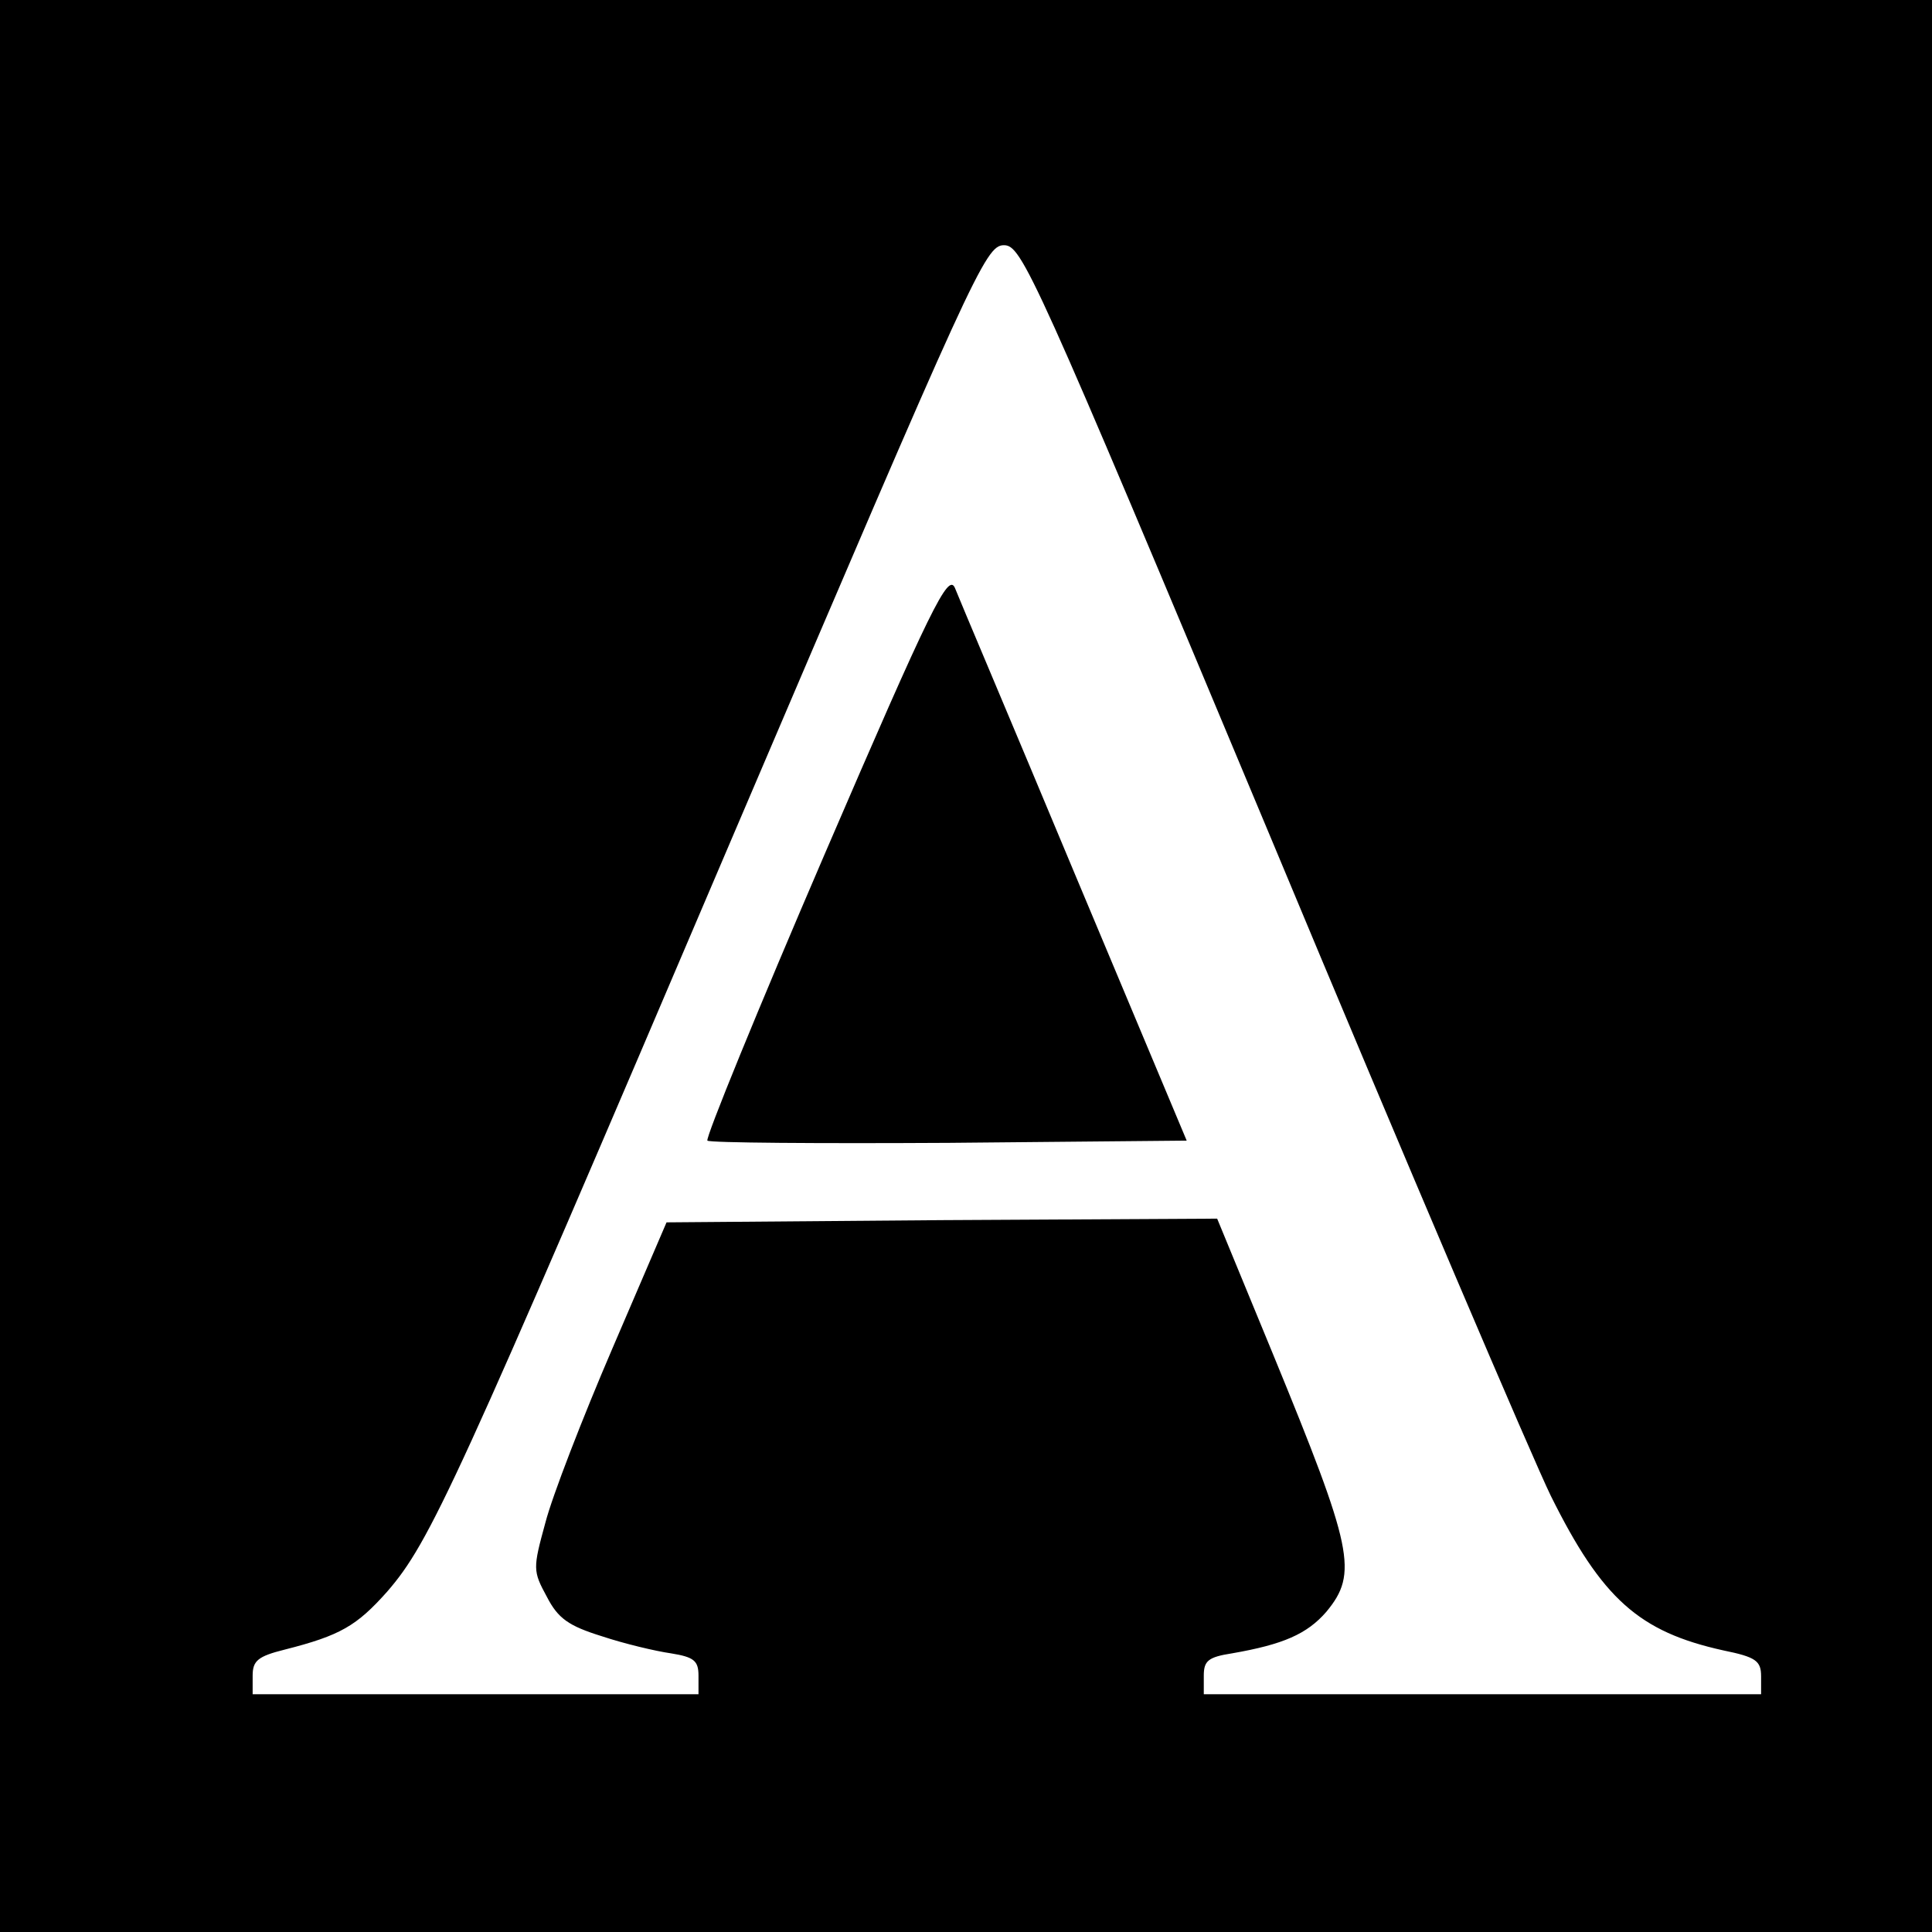
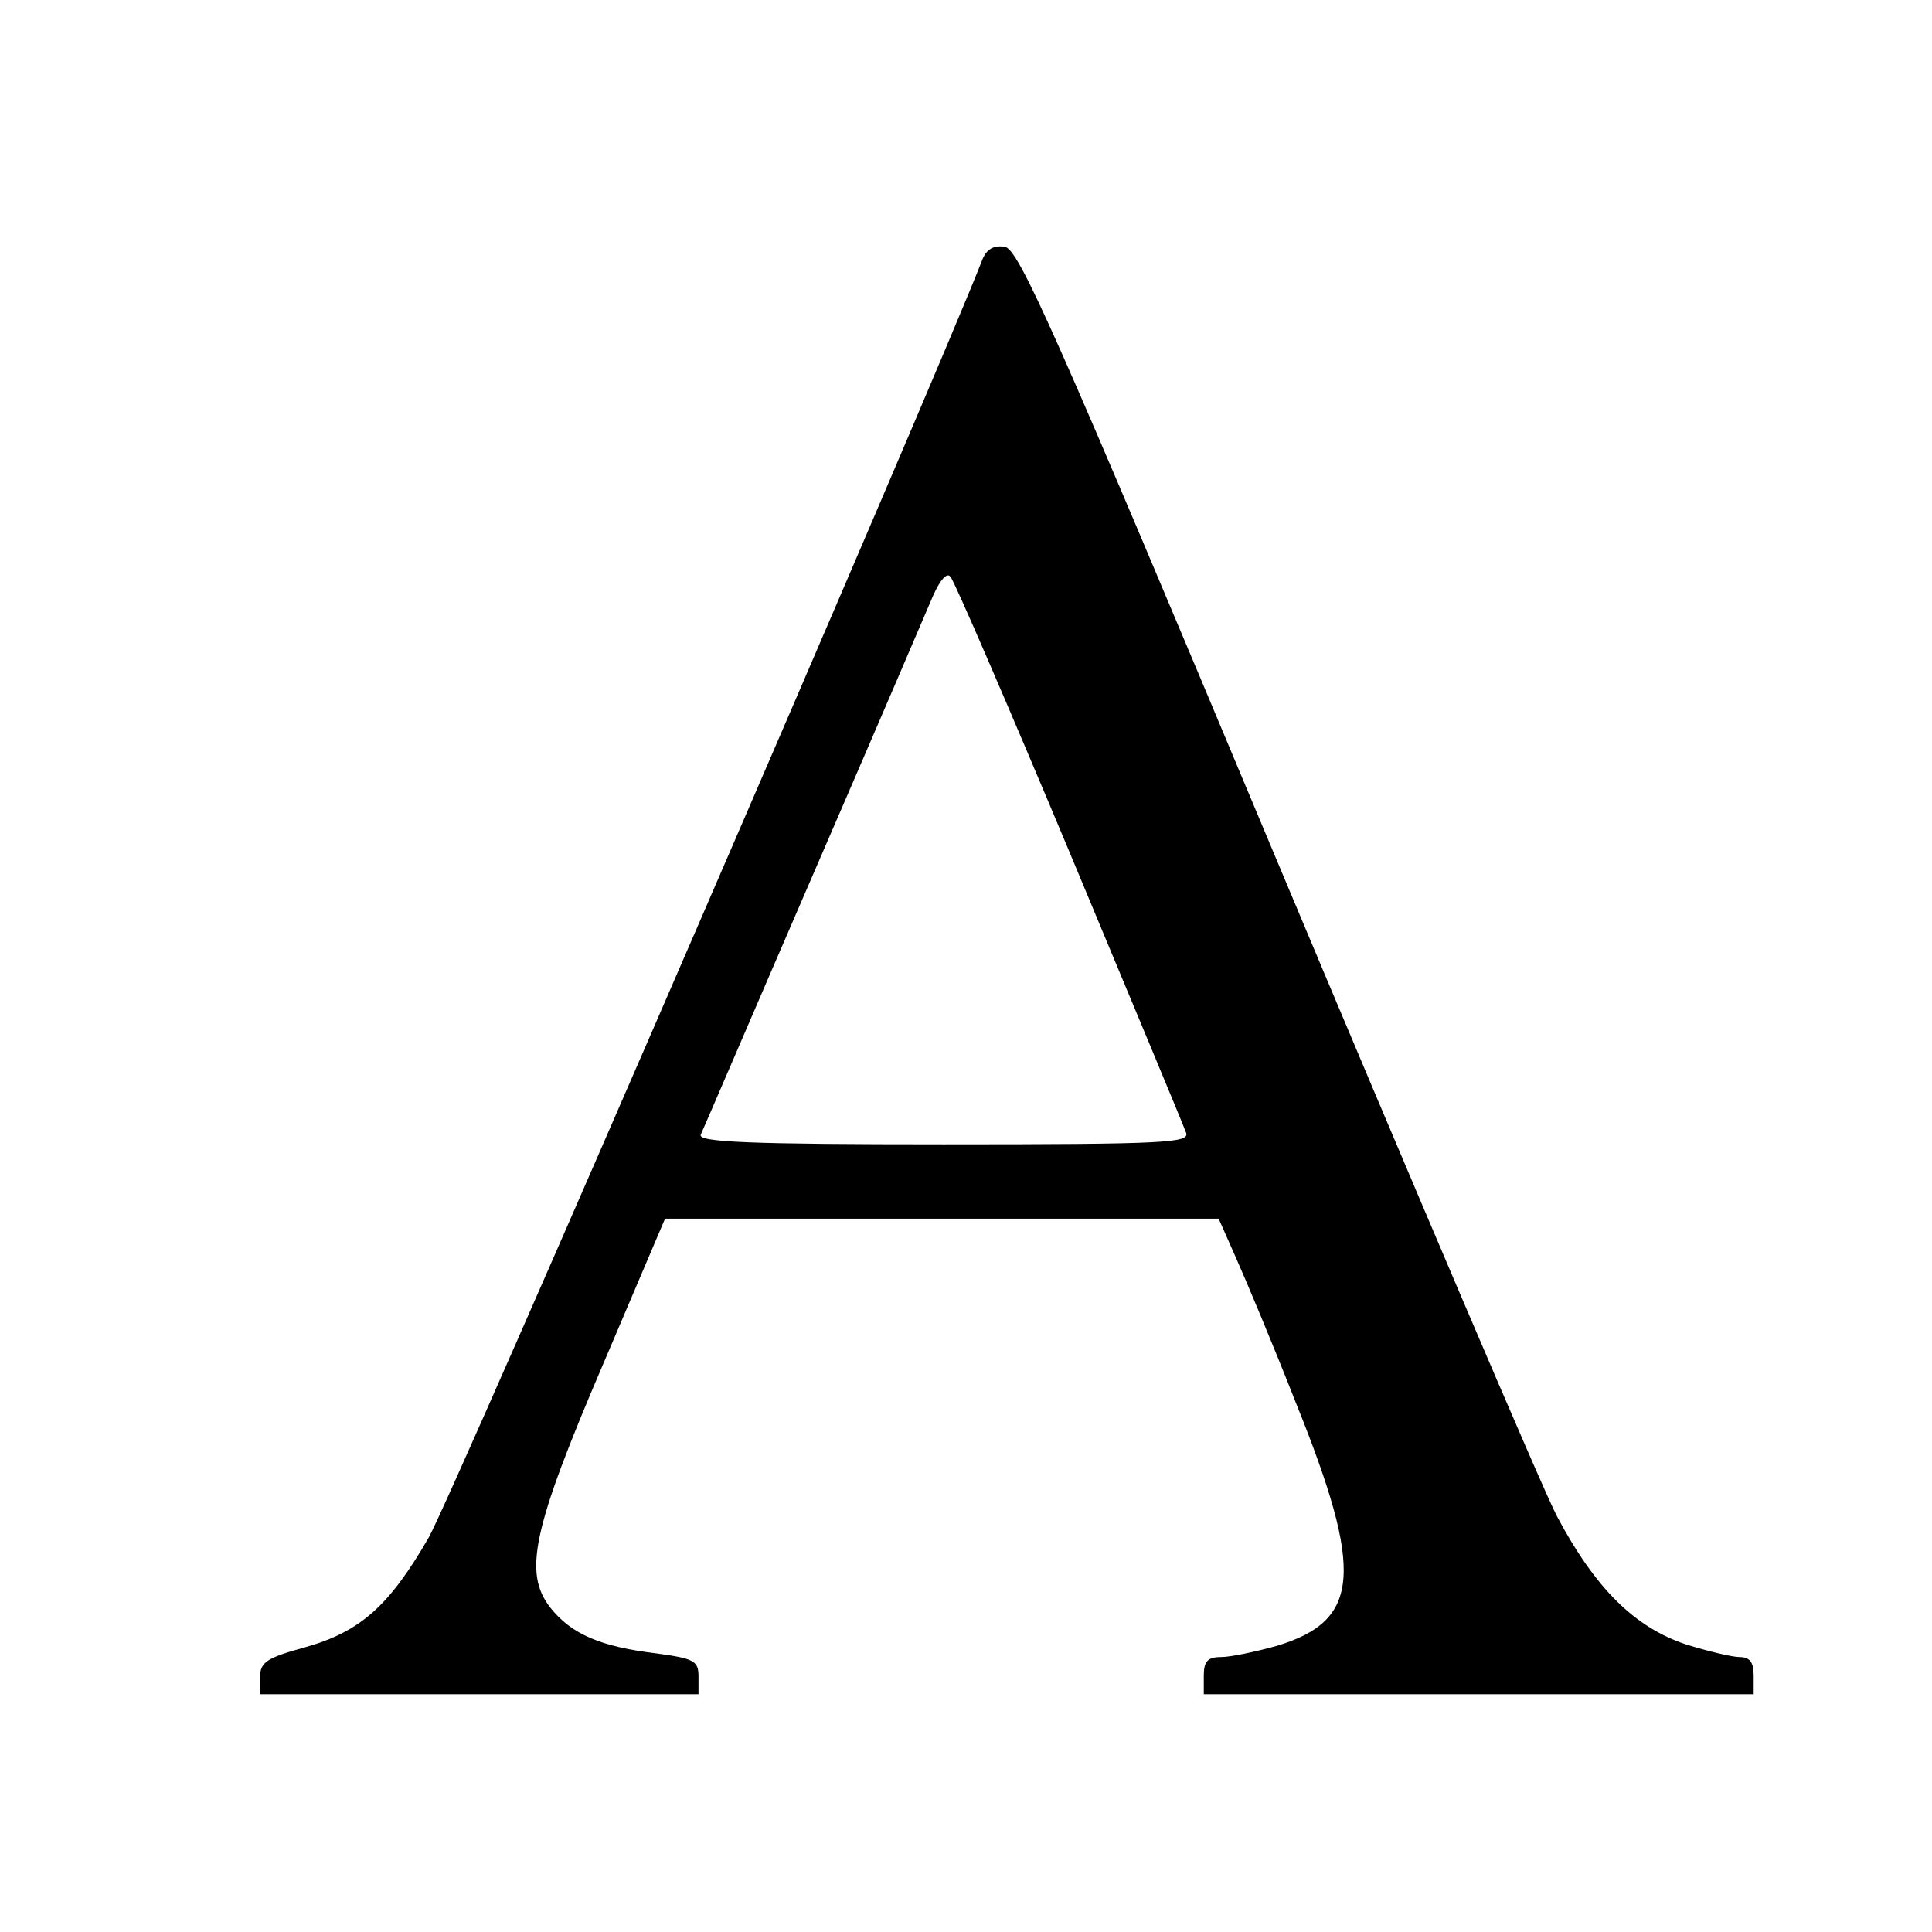
<svg xmlns="http://www.w3.org/2000/svg" version="1.0" width="260pt" height="260pt" viewBox="0 0 260 260" preserveAspectRatio="xMidYMid meet">
  <g transform="translate(0,260) scale(0.1,-0.1)" fill="#000000" stroke="none">
-     <path d="M0 1300 l0 -1300 1300 0 1300 0 0 1300 0 1300 -1300 0 -1300 0 0 -1300z m1710 173 c183 -439 353 -837 377 -886 69 -139 119 -183 232 -208 44 -9 51 -14 51 -35 l0 -24 -375 0 -375 0 0 25 c0 20 6 25 38 30 69 12 101 26 127 56 43 52 36 84 -72 347 l-75 182 -371 -2 -370 -3 -73 -170 c-40 -93 -81 -199 -90 -234 -17 -62 -17 -65 2 -100 15 -29 29 -39 74 -53 30 -10 72 -20 93 -23 31 -5 37 -10 37 -30 l0 -25 -300 0 -300 0 0 25 c0 20 7 26 43 35 75 19 97 32 138 78 58 67 91 139 464 1014 325 761 341 798 366 798 24 0 39 -32 359 -797z" />
-     <path d="M1110 1451 c-90 -209 -161 -383 -158 -386 3 -3 149 -4 325 -3 l320 3 -151 360 c-83 199 -156 371 -161 384 -9 20 -32 -26 -175 -358z" />
+     <path d="M1321 2248 c-67 -171 -713 -1663 -744 -1717 -53 -92 -92 -127 -167 -148 -51 -14 -60 -20 -60 -40 l0 -23 295 0 295 0 0 24 c0 21 -6 24 -57 31 -75 9 -114 26 -142 61 -37 47 -25 105 71 329 l83 195 373 0 372 0 23 -52 c13 -29 50 -117 81 -196 92 -228 87 -293 -26 -327 -29 -8 -62 -15 -75 -15 -18 0 -23 -6 -23 -25 l0 -25 370 0 370 0 0 25 c0 18 -5 25 -19 25 -10 0 -43 8 -72 17 -69 23 -122 75 -174 173 -21 41 -192 442 -380 890 -296 707 -344 815 -363 818 -15 2 -25 -3 -31 -20z m118 -794 c83 -199 154 -369 157 -378 6 -14 -25 -16 -326 -16 -262 0 -331 3 -327 13 3 6 71 165 152 352 81 187 153 355 161 374 9 20 18 31 23 25 5 -5 77 -172 160 -370z" />
  </g>
</svg>
